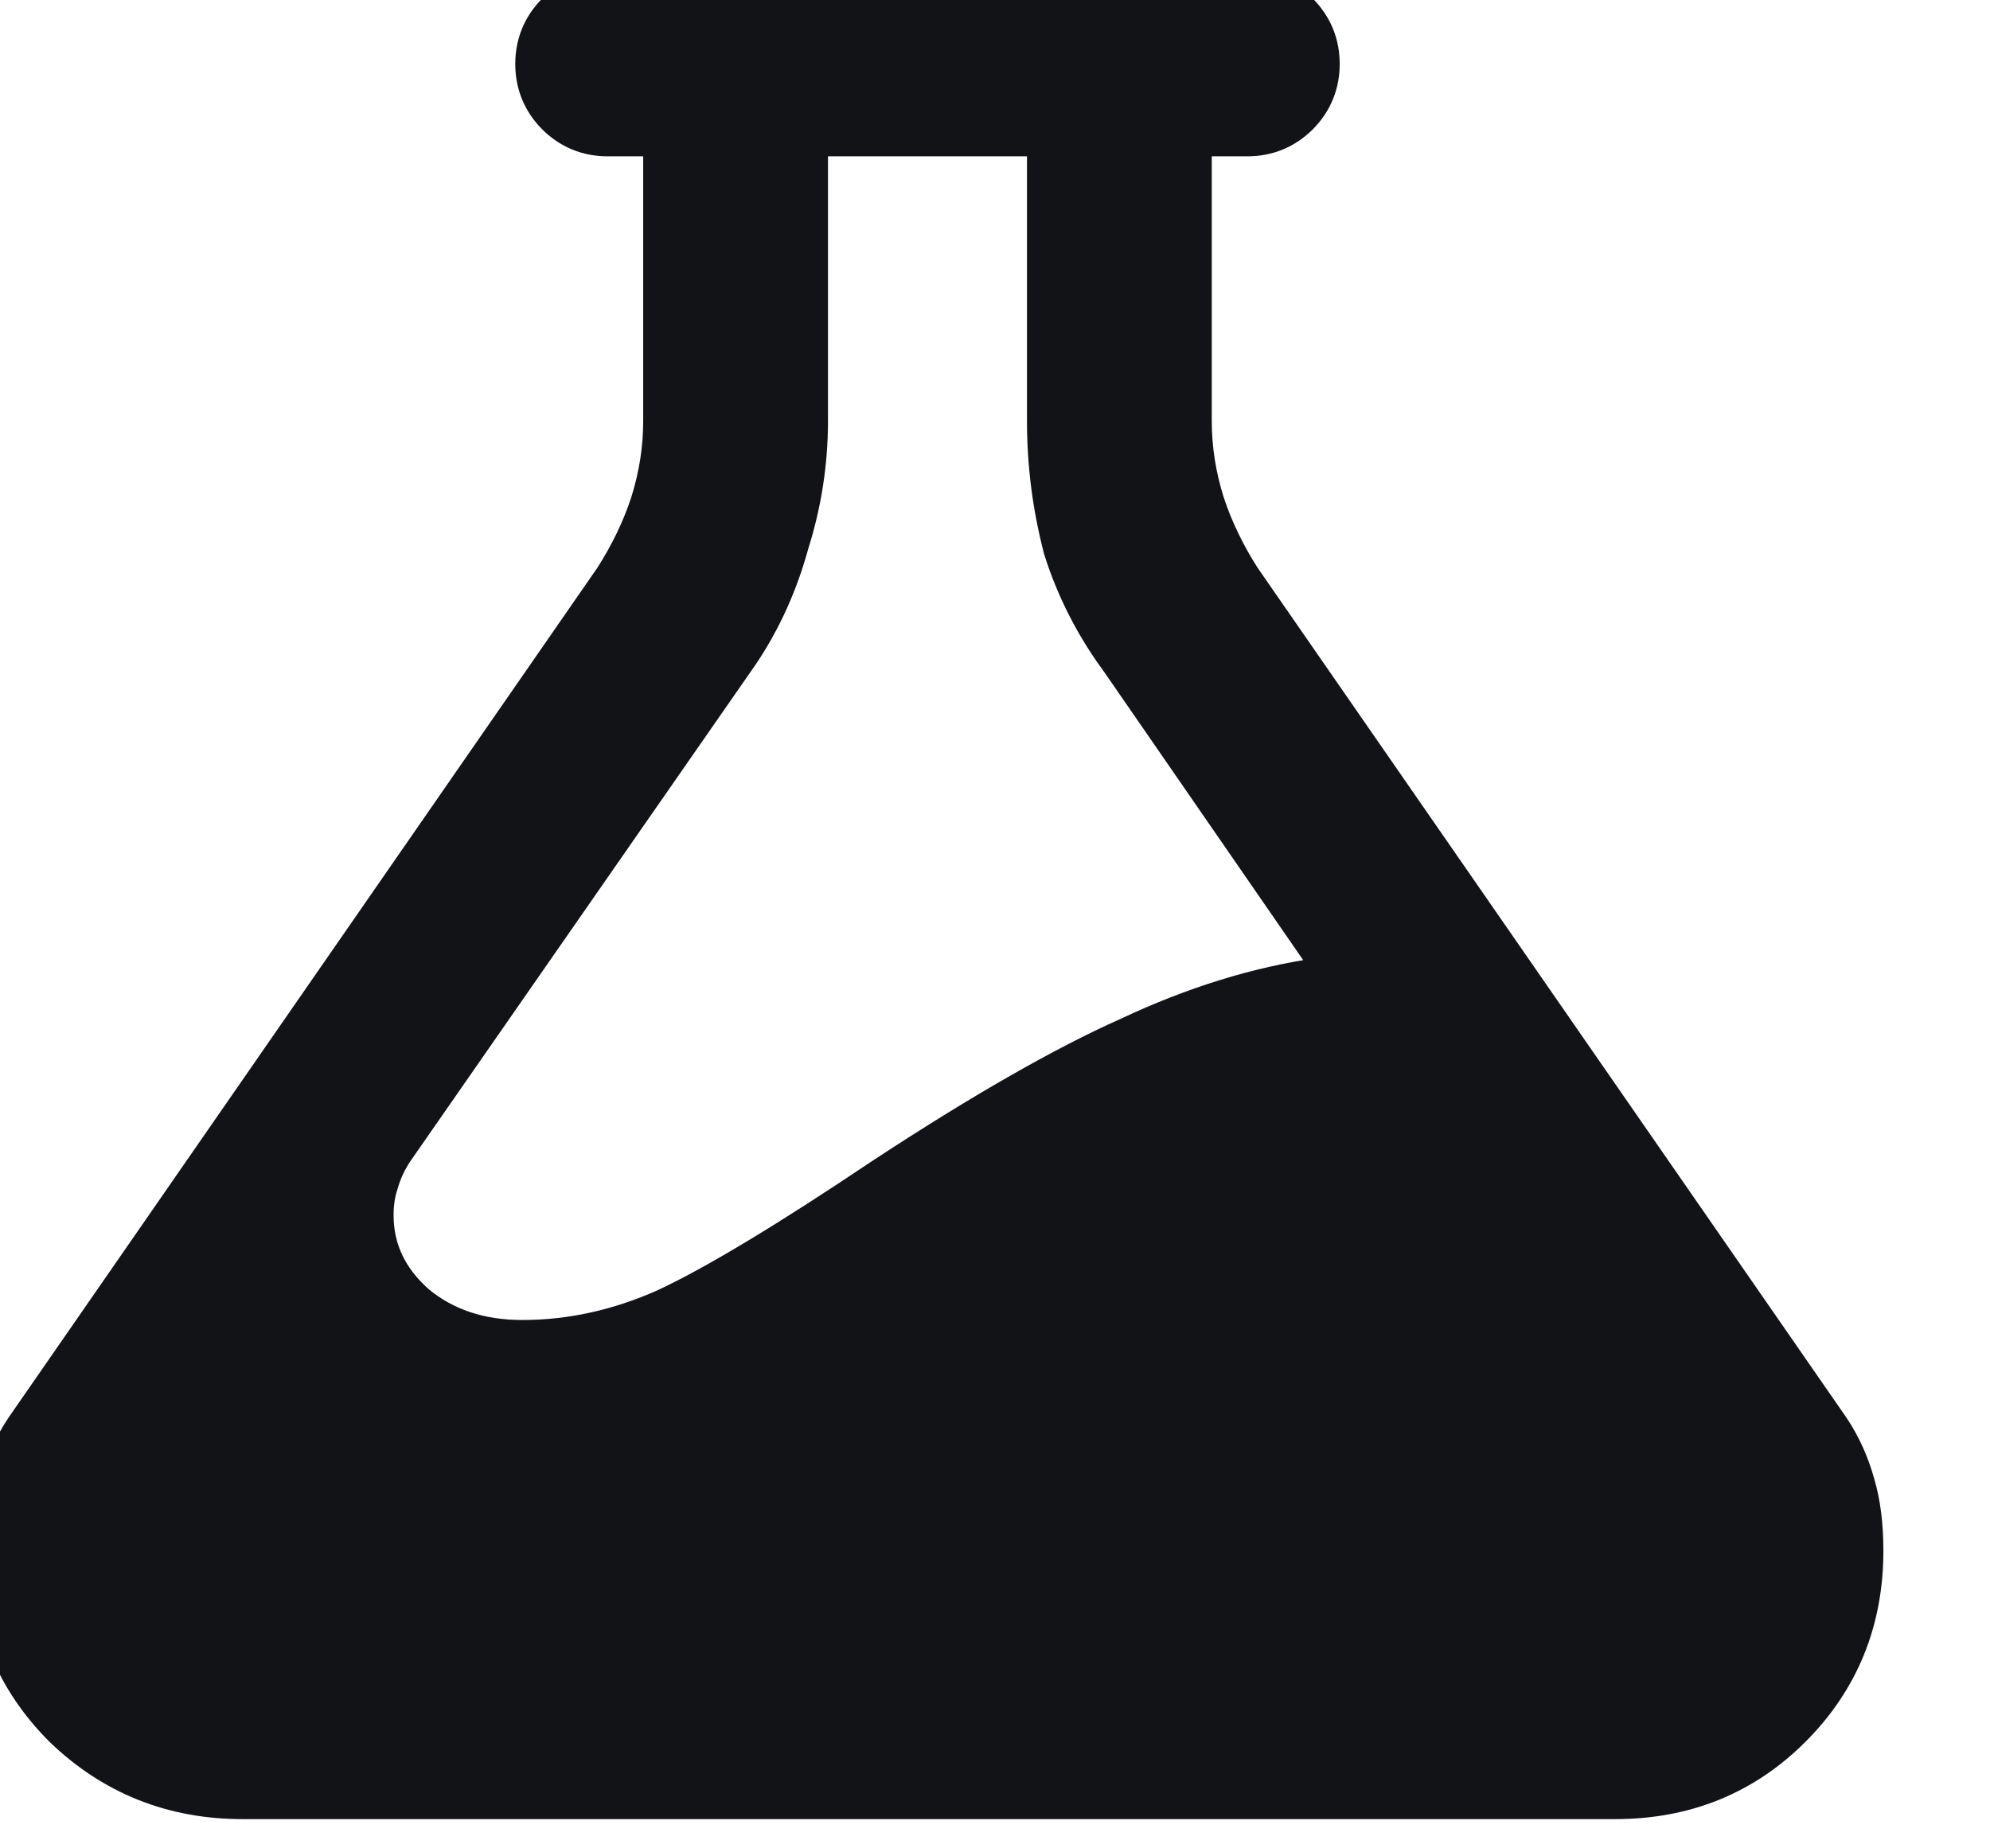
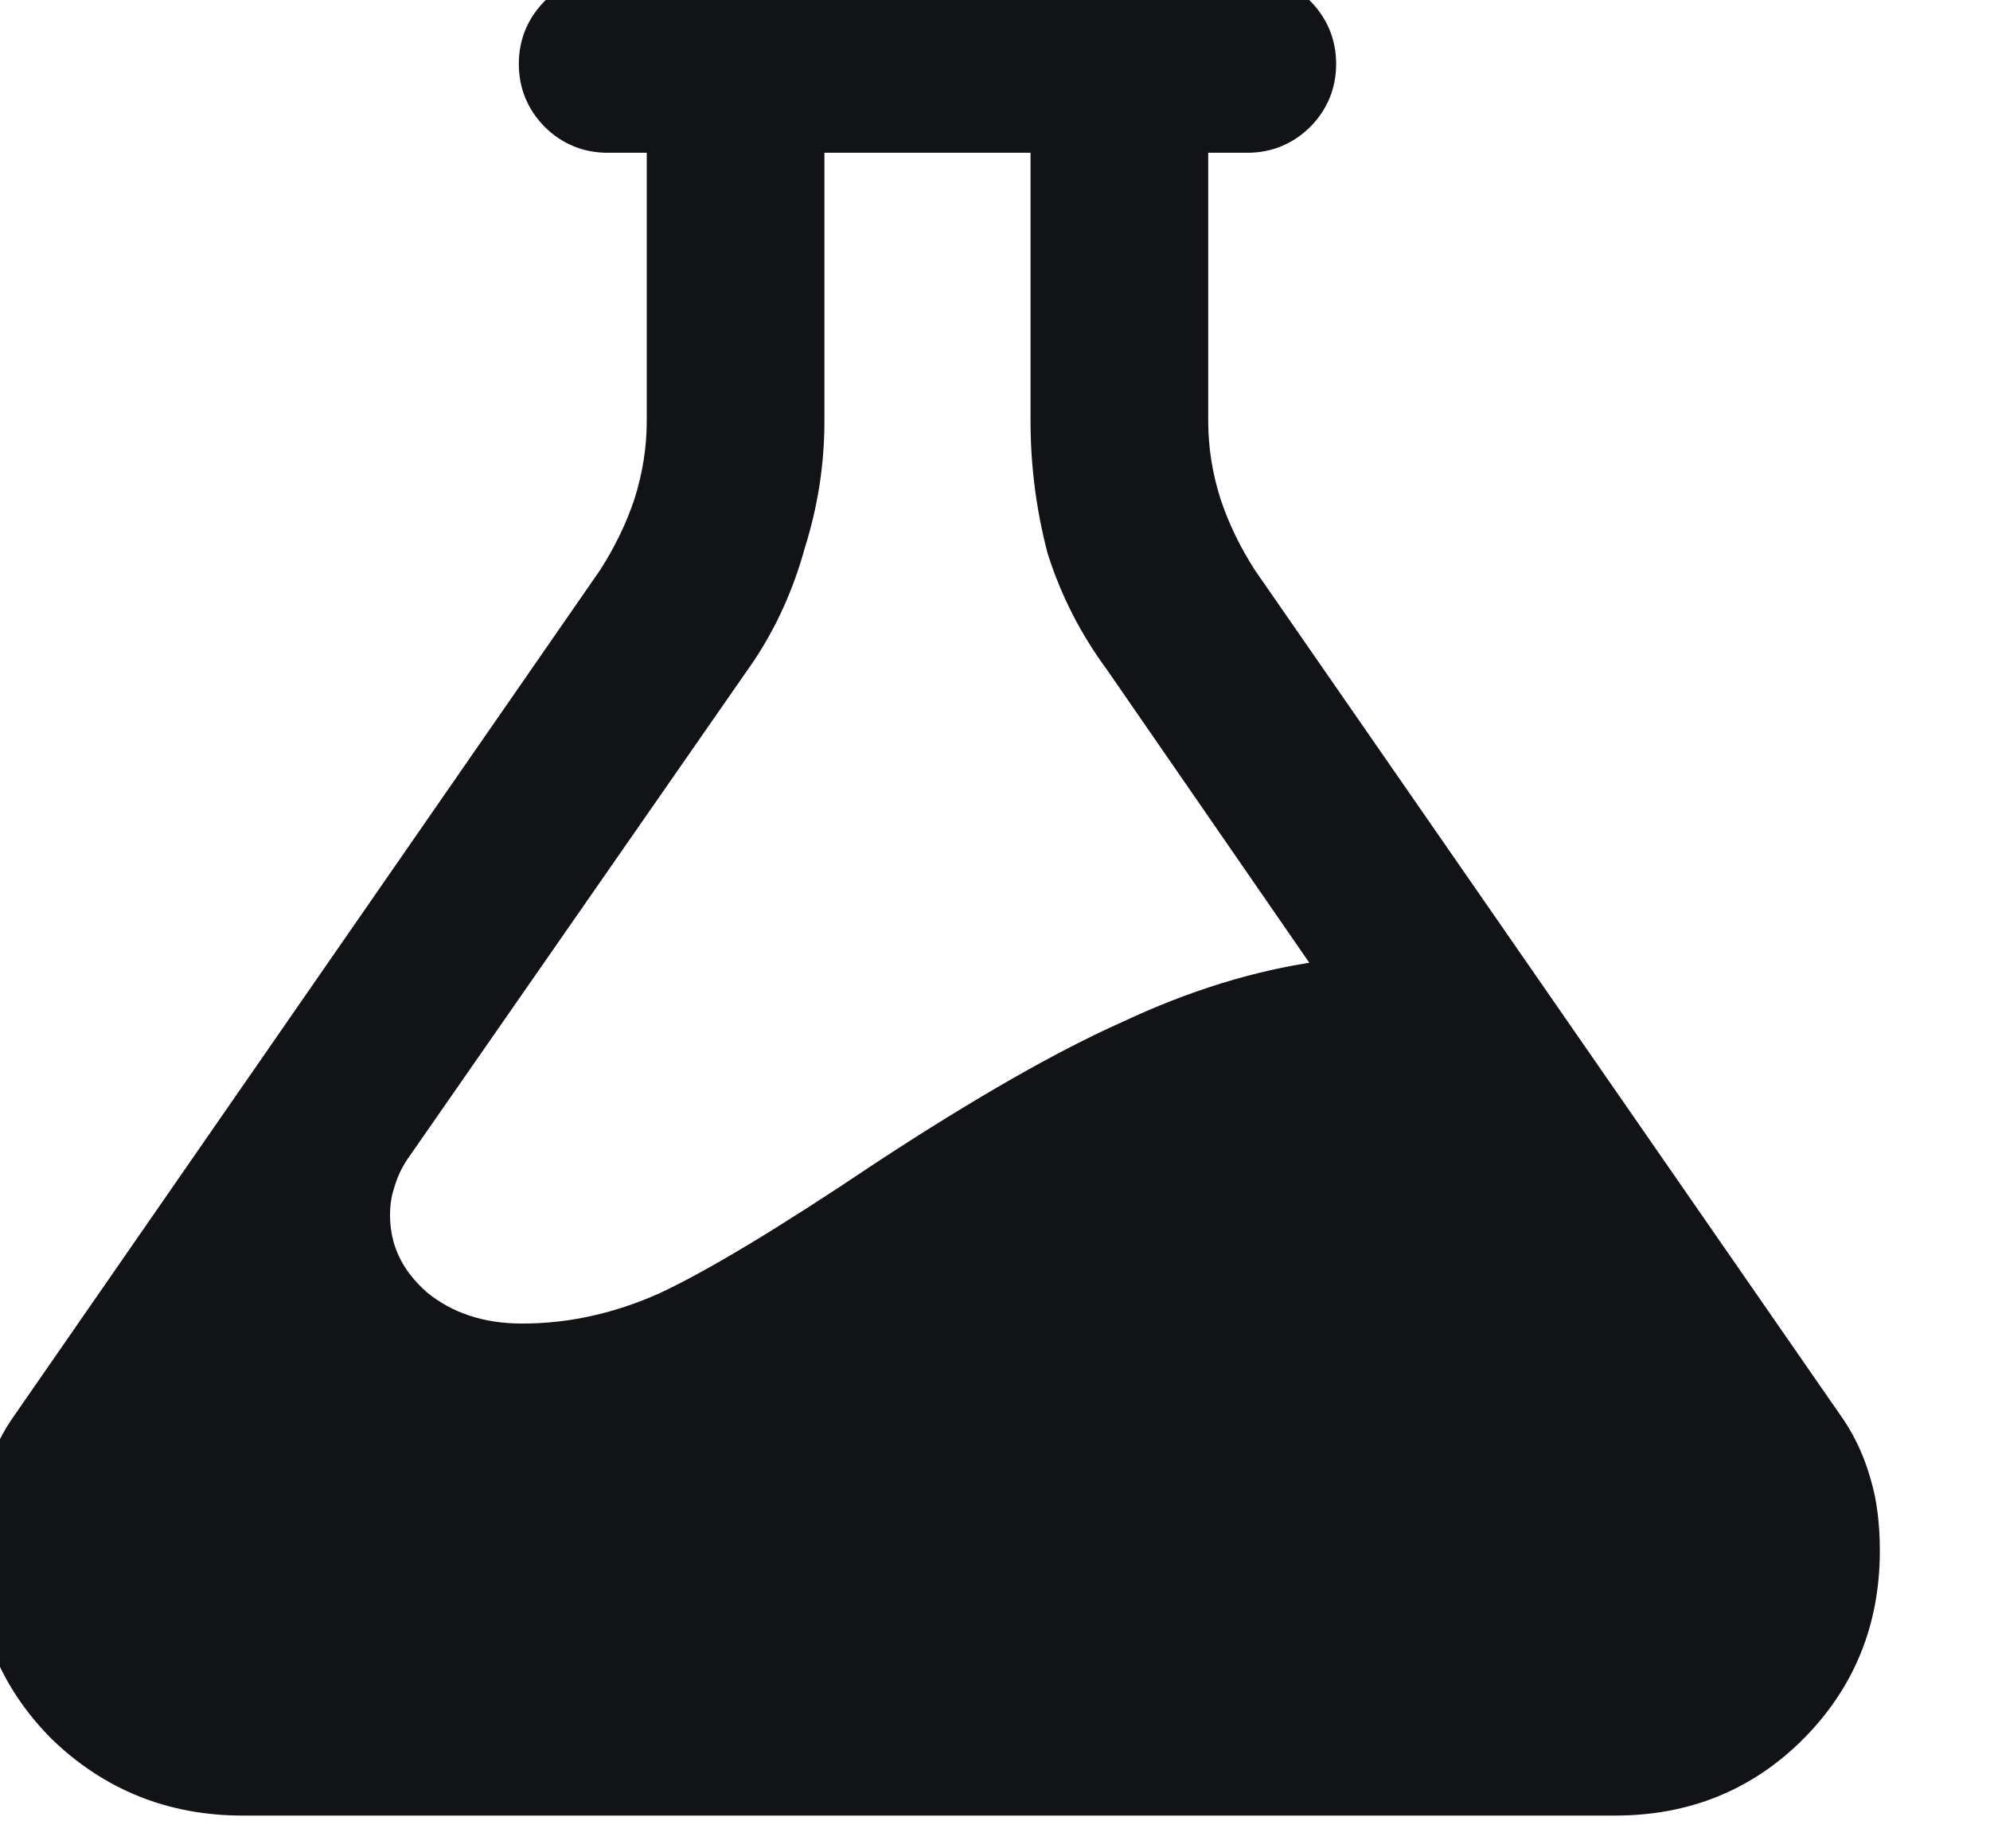
<svg xmlns="http://www.w3.org/2000/svg" width="14.0" height="13.0" viewBox="0.0 0.0 14.0 13.0" fill="none">
-   <path d="M1.706 12.6C1.231 12.6 0.825 12.438 0.488 12.113C0.163 11.787 2.44677e-05 11.394 2.44677e-05 10.931C2.44677e-05 10.756 0.019 10.6 0.056 10.463C0.094 10.325 0.15 10.2 0.225 10.088L4.369 4.106C4.481 3.931 4.569 3.75 4.631 3.562C4.694 3.362 4.725 3.163 4.725 2.962V0.9H4.275C4.15 0.9 4.044 0.856 3.956 0.769C3.869 0.681 3.825 0.575 3.825 0.45C3.825 0.325 3.869 0.219 3.956 0.131C4.044 0.044 4.15 2.6226e-06 4.275 2.6226e-06H8.775C8.9 2.6226e-06 9.006 0.044 9.094 0.131C9.181 0.219 9.225 0.325 9.225 0.45C9.225 0.575 9.181 0.681 9.094 0.769C9.006 0.856 8.9 0.9 8.775 0.9H8.325V2.962C8.325 3.163 8.356 3.362 8.419 3.562C8.481 3.75 8.569 3.931 8.681 4.106L12.825 10.088C12.9 10.2 12.956 10.325 12.994 10.463C13.031 10.588 13.05 10.738 13.05 10.912C13.05 11.387 12.887 11.787 12.562 12.113C12.238 12.438 11.838 12.6 11.363 12.6H1.706ZM5.625 0.9V2.962C5.625 3.25 5.581 3.531 5.494 3.806C5.419 4.081 5.306 4.331 5.156 4.556L2.719 8.062C2.669 8.137 2.631 8.219 2.606 8.306C2.581 8.381 2.569 8.463 2.569 8.55C2.569 8.812 2.675 9.037 2.888 9.225C3.1 9.4 3.363 9.488 3.675 9.488C4.025 9.488 4.369 9.412 4.706 9.262C5.056 9.1 5.575 8.787 6.263 8.325C6.95 7.875 7.519 7.55 7.969 7.35C8.419 7.138 8.863 7 9.3 6.938C9.35 6.925 9.381 6.9 9.394 6.862C9.419 6.812 9.419 6.769 9.394 6.731L7.931 4.612C7.756 4.375 7.625 4.119 7.538 3.844C7.463 3.556 7.425 3.263 7.425 2.962V0.9H5.625Z" fill="#121317" stroke="#121317" stroke-width="0.4" />
+   <path d="M1.706 12.6C1.231 12.6 0.825 12.438 0.488 12.113C0.163 11.787 2.44677e-05 11.394 2.44677e-05 10.931C2.44677e-05 10.756 0.019 10.6 0.056 10.463C0.094 10.325 0.15 10.2 0.225 10.088L4.369 4.106C4.481 3.931 4.569 3.75 4.631 3.562C4.694 3.362 4.725 3.163 4.725 2.962V0.9H4.275C4.15 0.9 4.044 0.856 3.956 0.769C3.869 0.681 3.825 0.575 3.825 0.45C3.825 0.325 3.869 0.219 3.956 0.131C4.044 0.044 4.15 2.6226e-06 4.275 2.6226e-06H8.775C8.9 2.6226e-06 9.006 0.044 9.094 0.131C9.181 0.219 9.225 0.325 9.225 0.45C9.225 0.575 9.181 0.681 9.094 0.769C9.006 0.856 8.9 0.9 8.775 0.9H8.325V2.962C8.325 3.163 8.356 3.362 8.419 3.562C8.481 3.75 8.569 3.931 8.681 4.106L12.825 10.088C12.9 10.2 12.956 10.325 12.994 10.463C13.031 10.588 13.05 10.738 13.05 10.912C13.05 11.387 12.887 11.787 12.562 12.113C12.238 12.438 11.838 12.6 11.363 12.6H1.706ZM5.625 0.9V2.962C5.625 3.25 5.581 3.531 5.494 3.806C5.419 4.081 5.306 4.331 5.156 4.556L2.719 8.062C2.669 8.137 2.631 8.219 2.606 8.306C2.581 8.381 2.569 8.463 2.569 8.55C2.569 8.812 2.675 9.037 2.888 9.225C3.1 9.4 3.363 9.488 3.675 9.488C4.025 9.488 4.369 9.412 4.706 9.262C5.056 9.1 5.575 8.787 6.263 8.325C6.95 7.875 7.519 7.55 7.969 7.35C8.419 7.138 8.863 7 9.3 6.938C9.35 6.925 9.381 6.9 9.394 6.862C9.419 6.812 9.419 6.769 9.394 6.731L7.931 4.612C7.756 4.375 7.625 4.119 7.538 3.844C7.463 3.556 7.425 3.263 7.425 2.962V0.9H5.625Z" fill="#121317" stroke="#121317" stroke-width="0.35" />
</svg>
